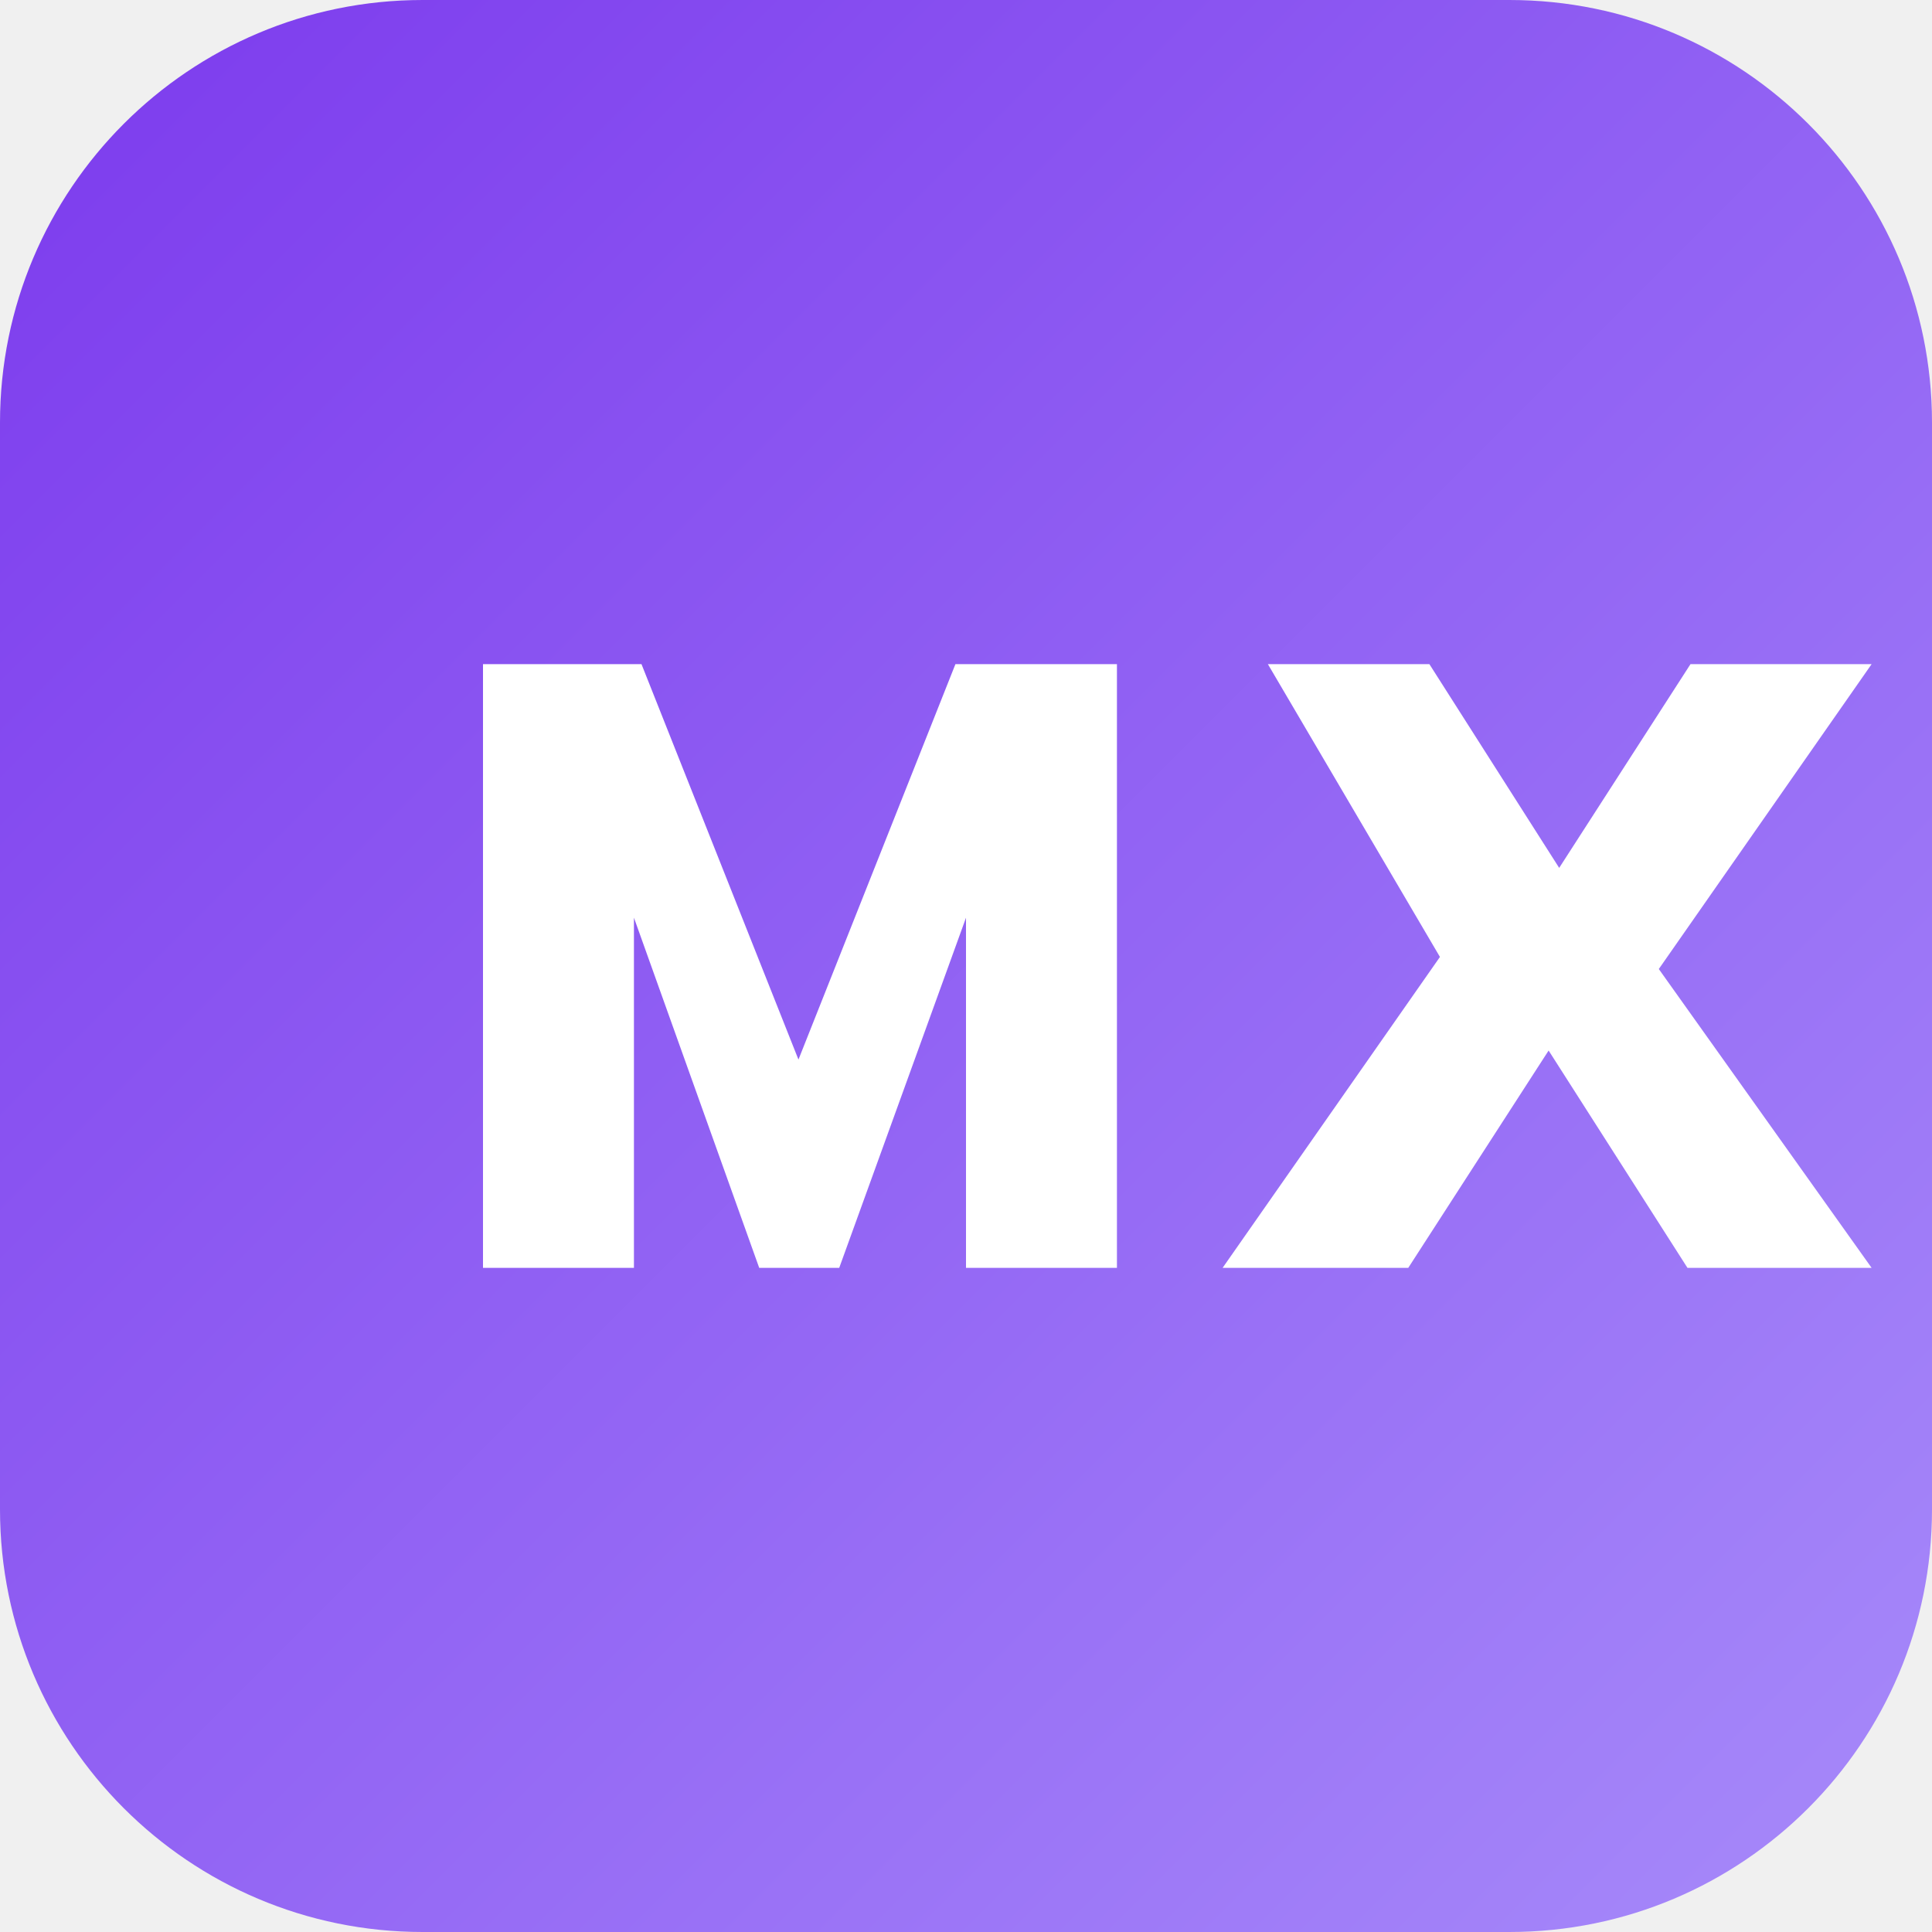
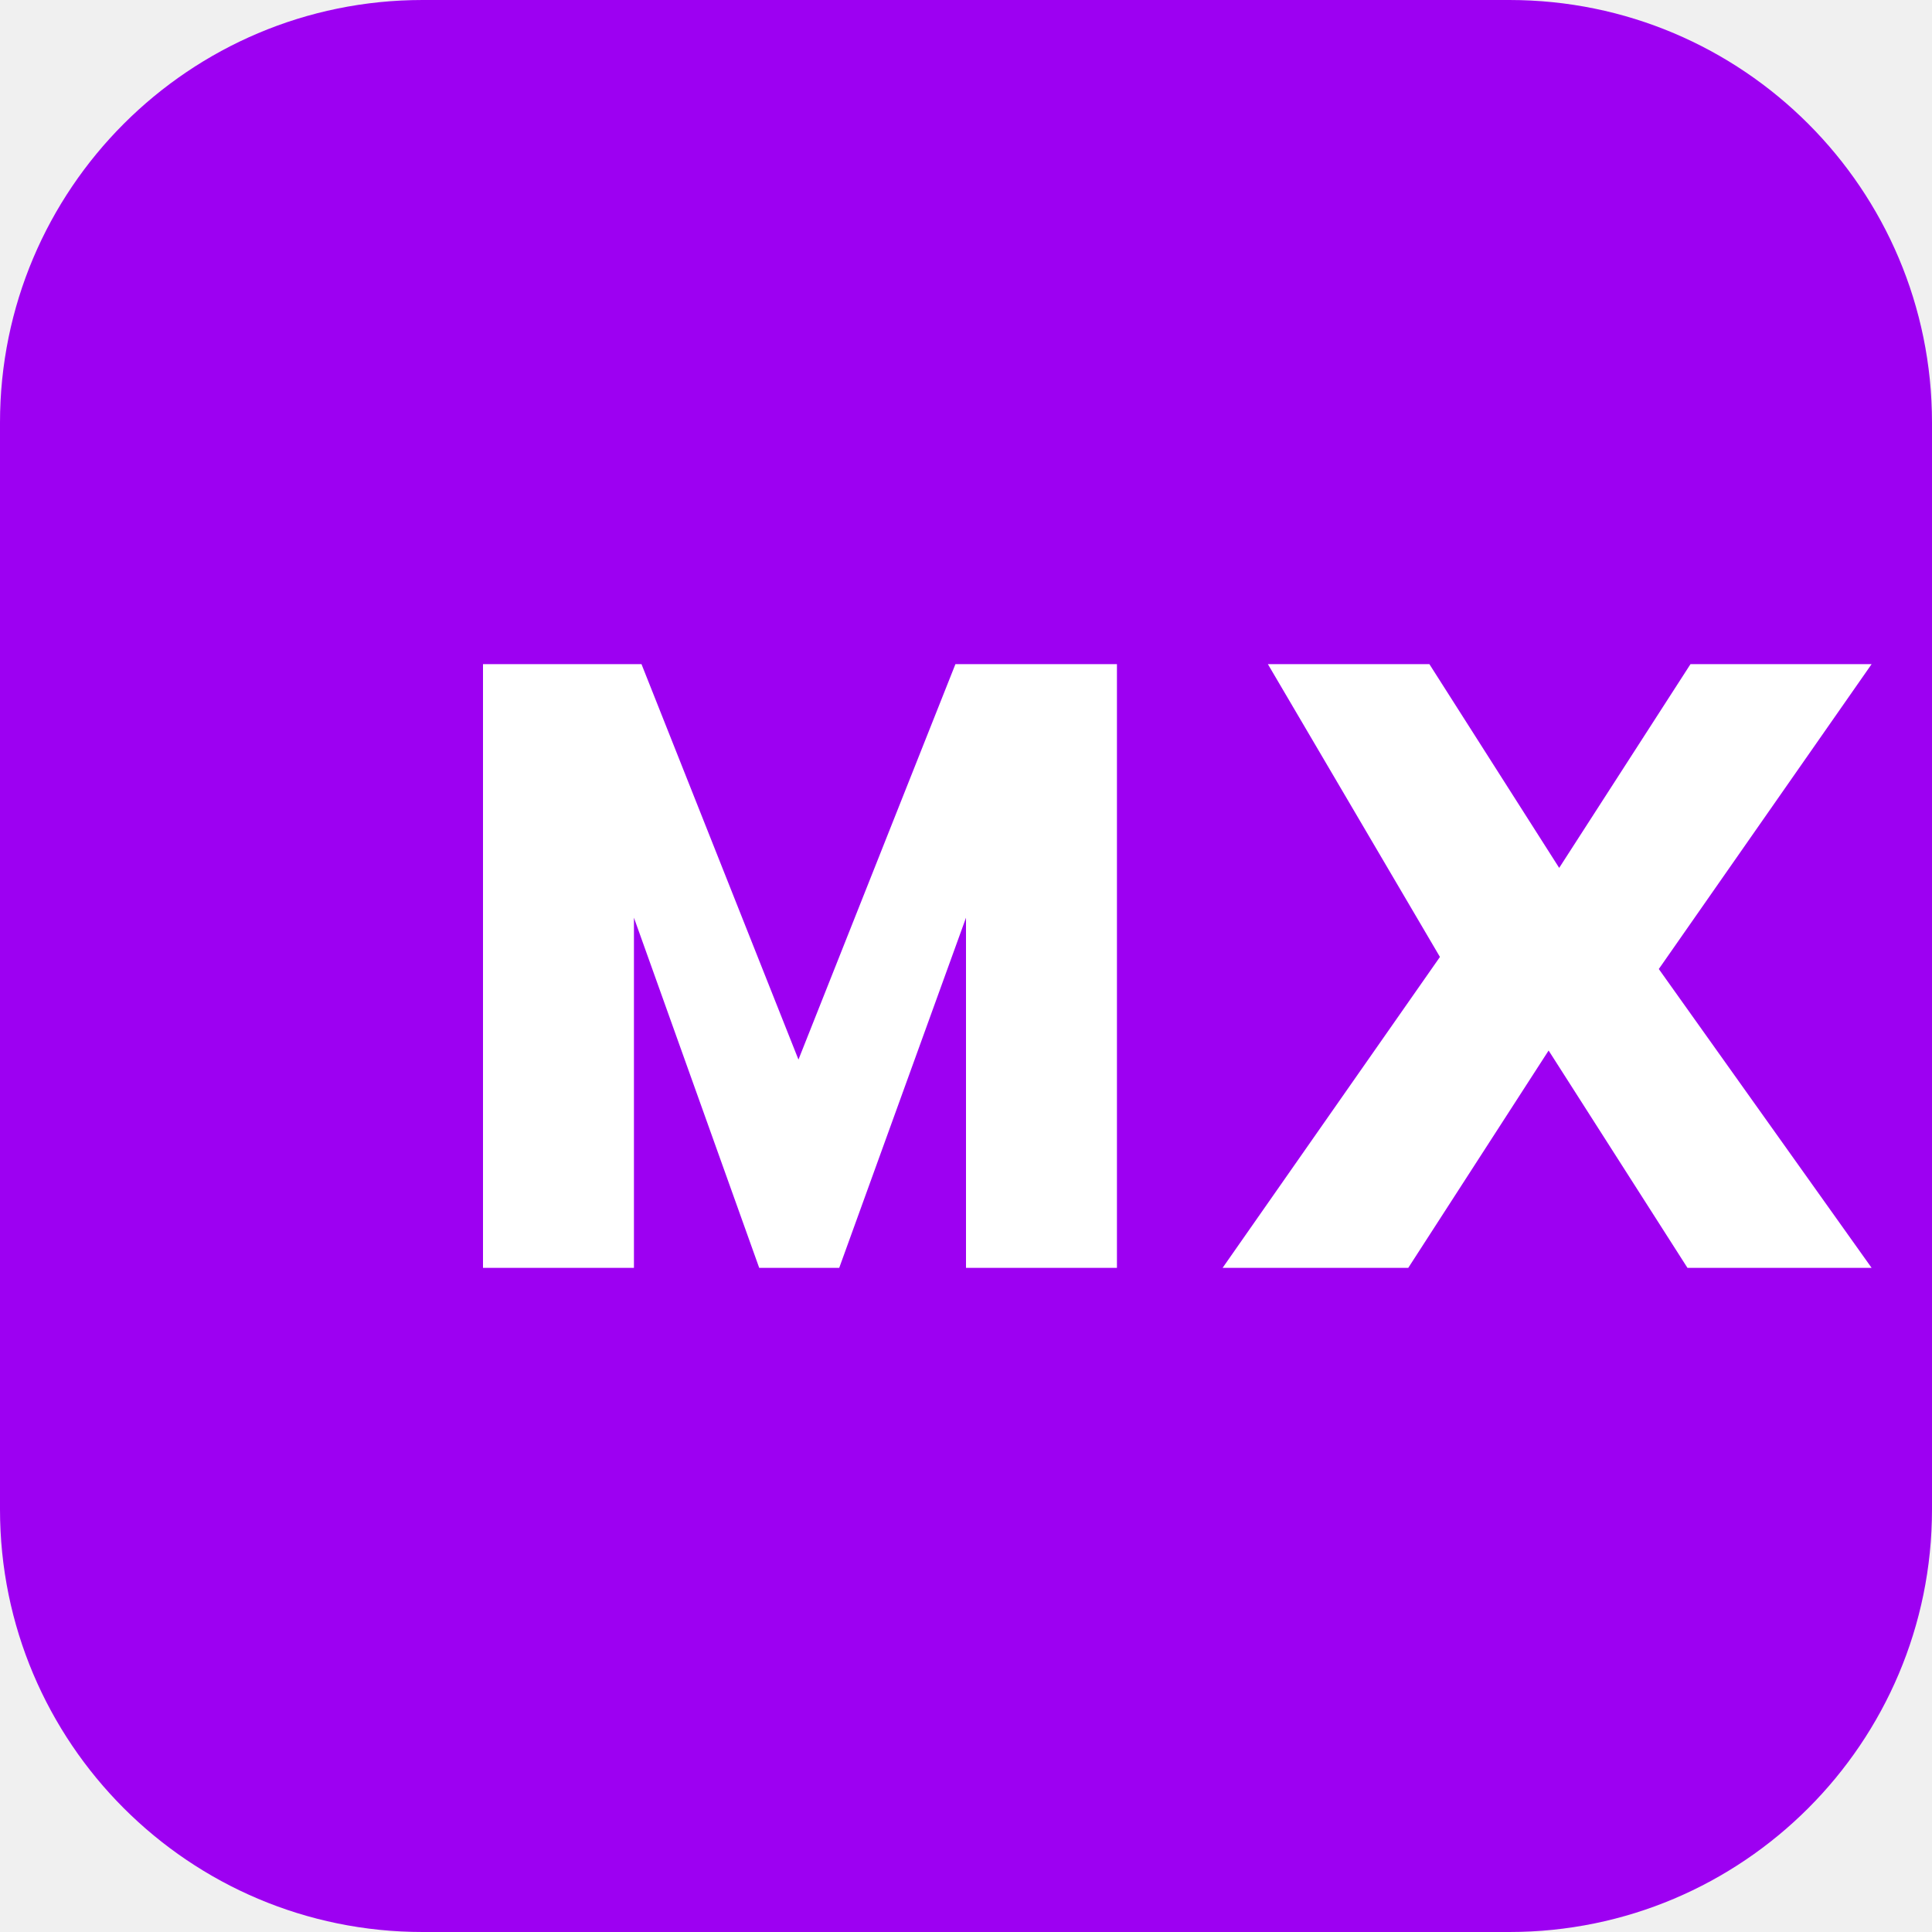
- <svg xmlns="http://www.w3.org/2000/svg" viewBox="0 0 128 128" role="img" aria-label="ONMX">
+ <svg xmlns="http://www.w3.org/2000/svg" viewBox="0 0 128 128" role="img" aria-label="ONMX®">
  <defs>
    <linearGradient id="g" x1="0" y1="0" x2="1" y2="1">
-       <stop offset="0" stop-color="#7C3AED" />
-       <stop offset="1" stop-color="#A78BFA" />
+       <stop offset="0" stop-color="#9D00F2" />
+       <stop offset="1" stop-color="#9D00F2" />
    </linearGradient>
  </defs>
  <rect width="128" height="128" rx="28" fill="url(#g)" />
  <g fill="#FFFFFF">
    <path d="M32 44h10.5l10.4 26.2L63.3 44H74v40H64V60.8L55.6 84h-5.3L42 60.8V84H32V44Z" />
    <path d="M84 44h10.7l8.6 13.5L112 44h12l-14.1 20.2L124 84h-12.2l-9.2-14.4L93.3 84H81l14.4-20.6L84 44Z" />
  </g>
</svg>
